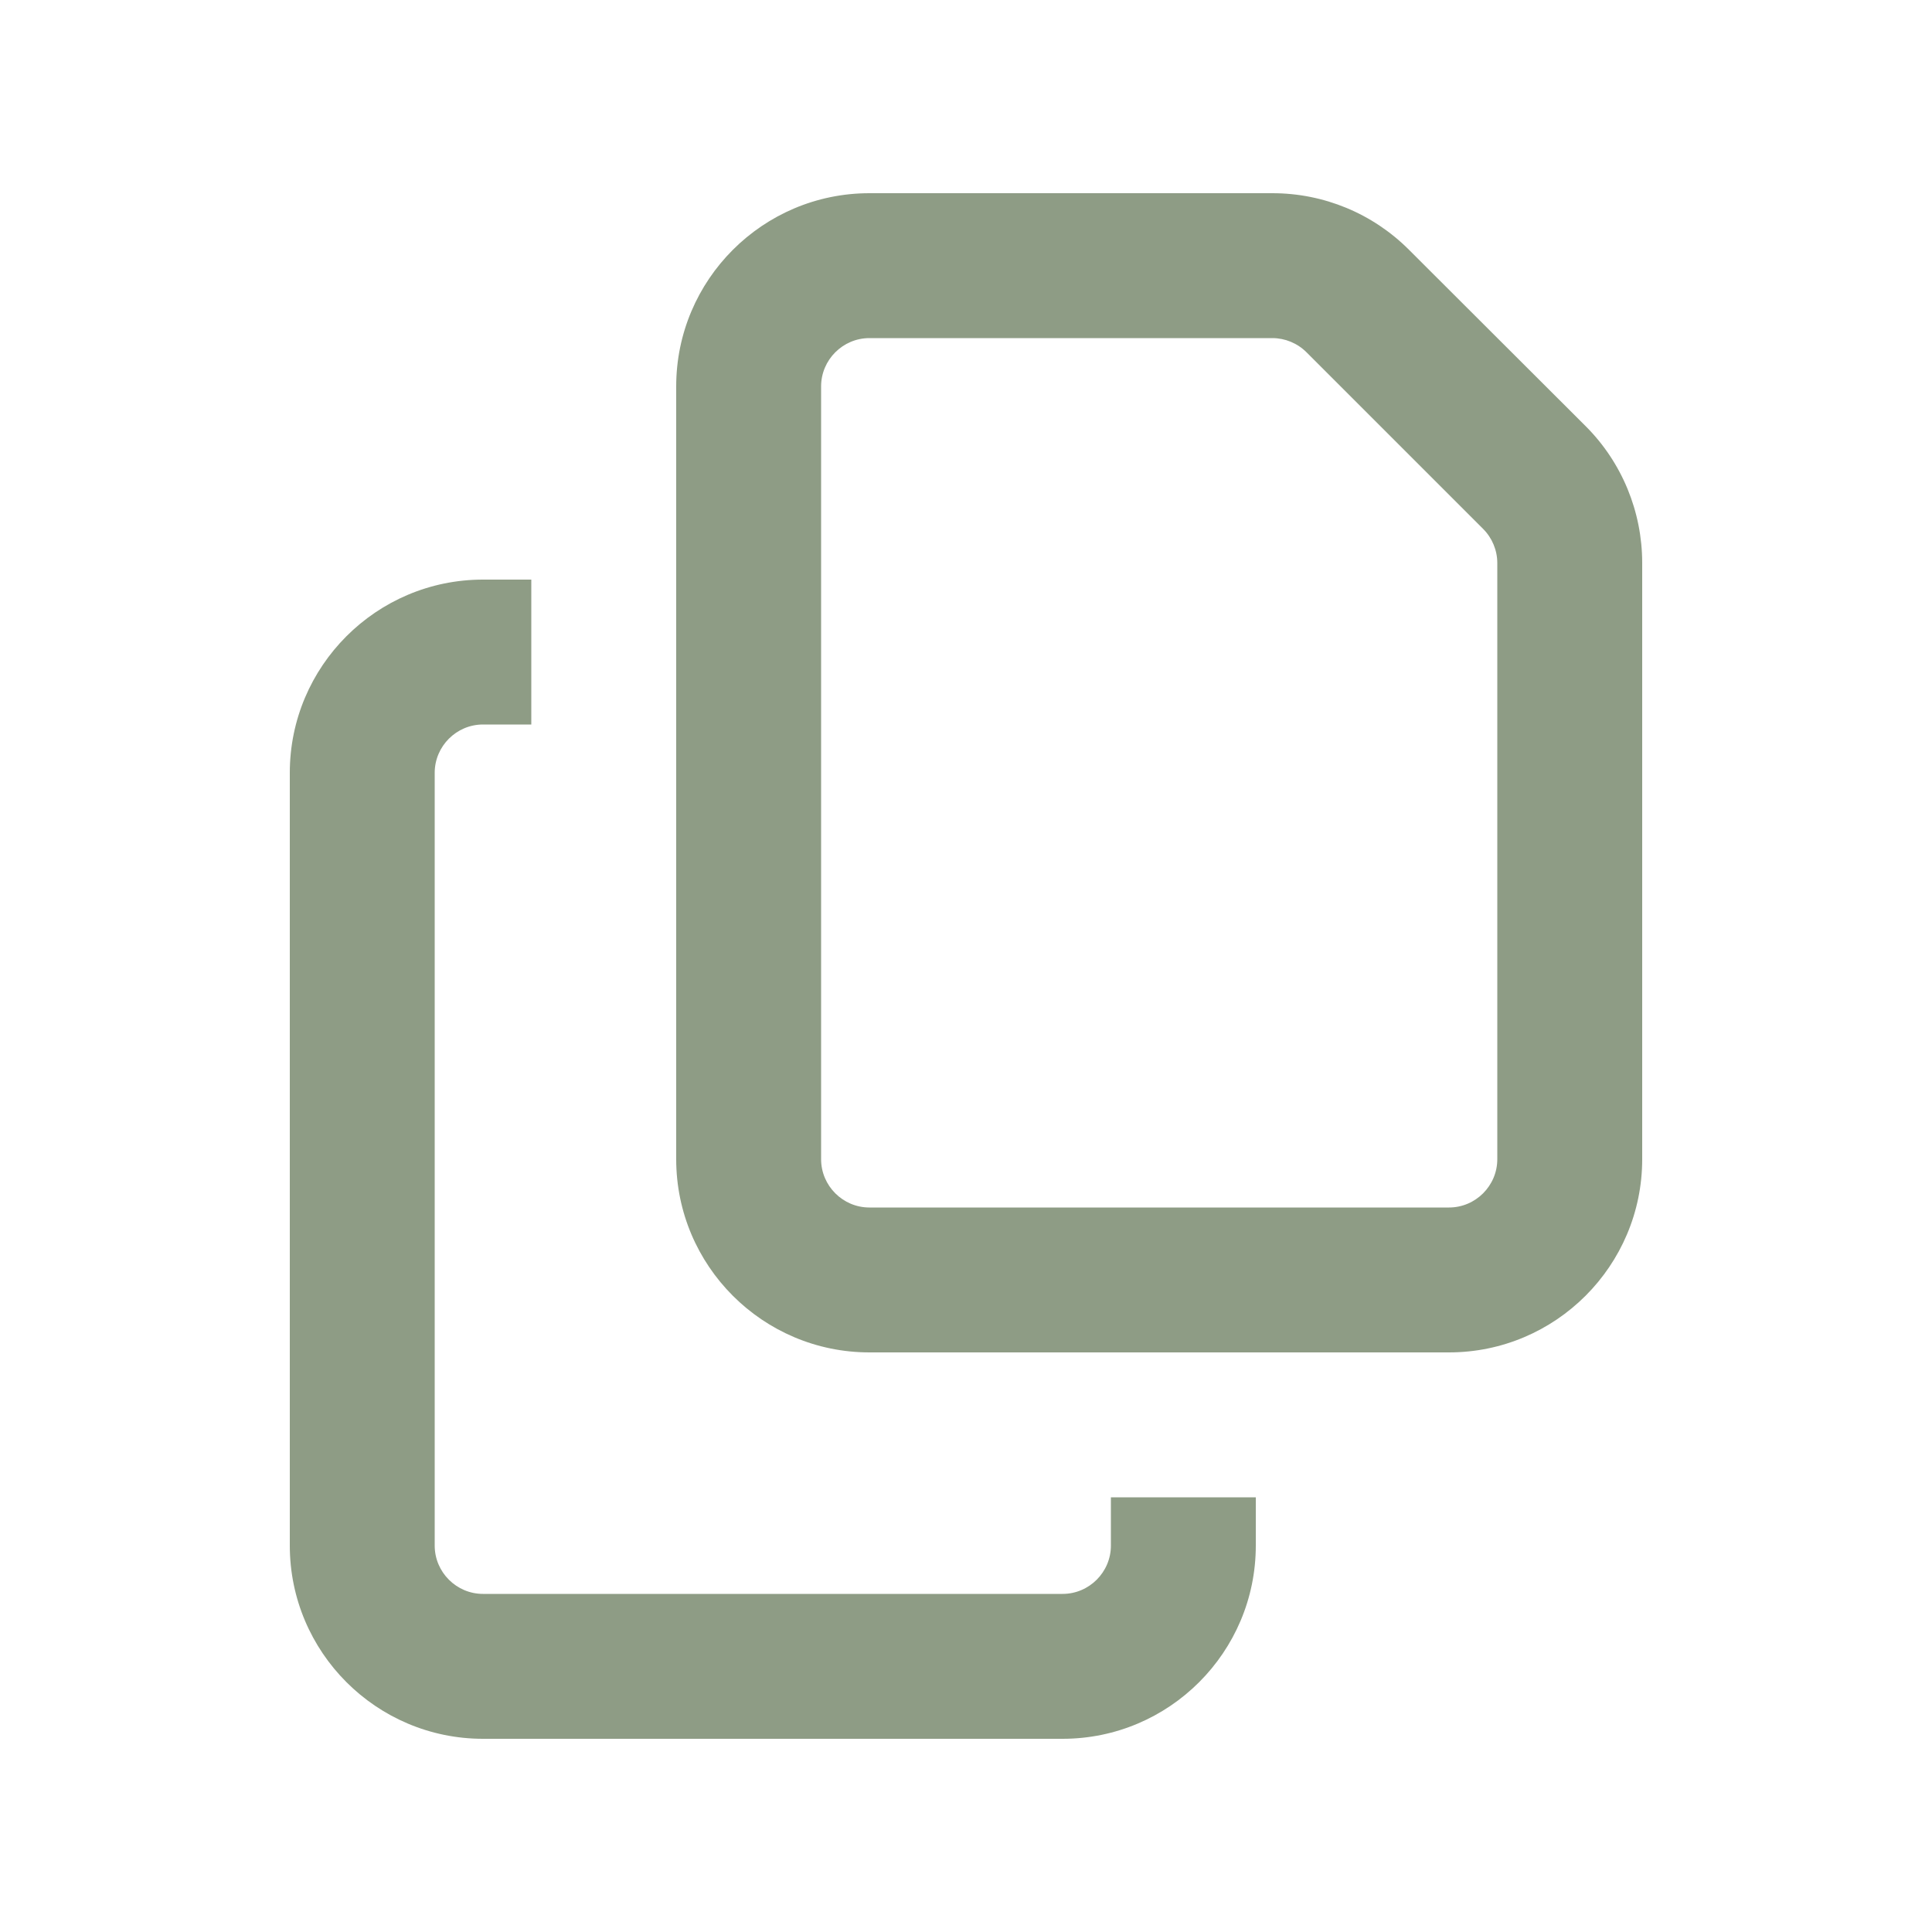
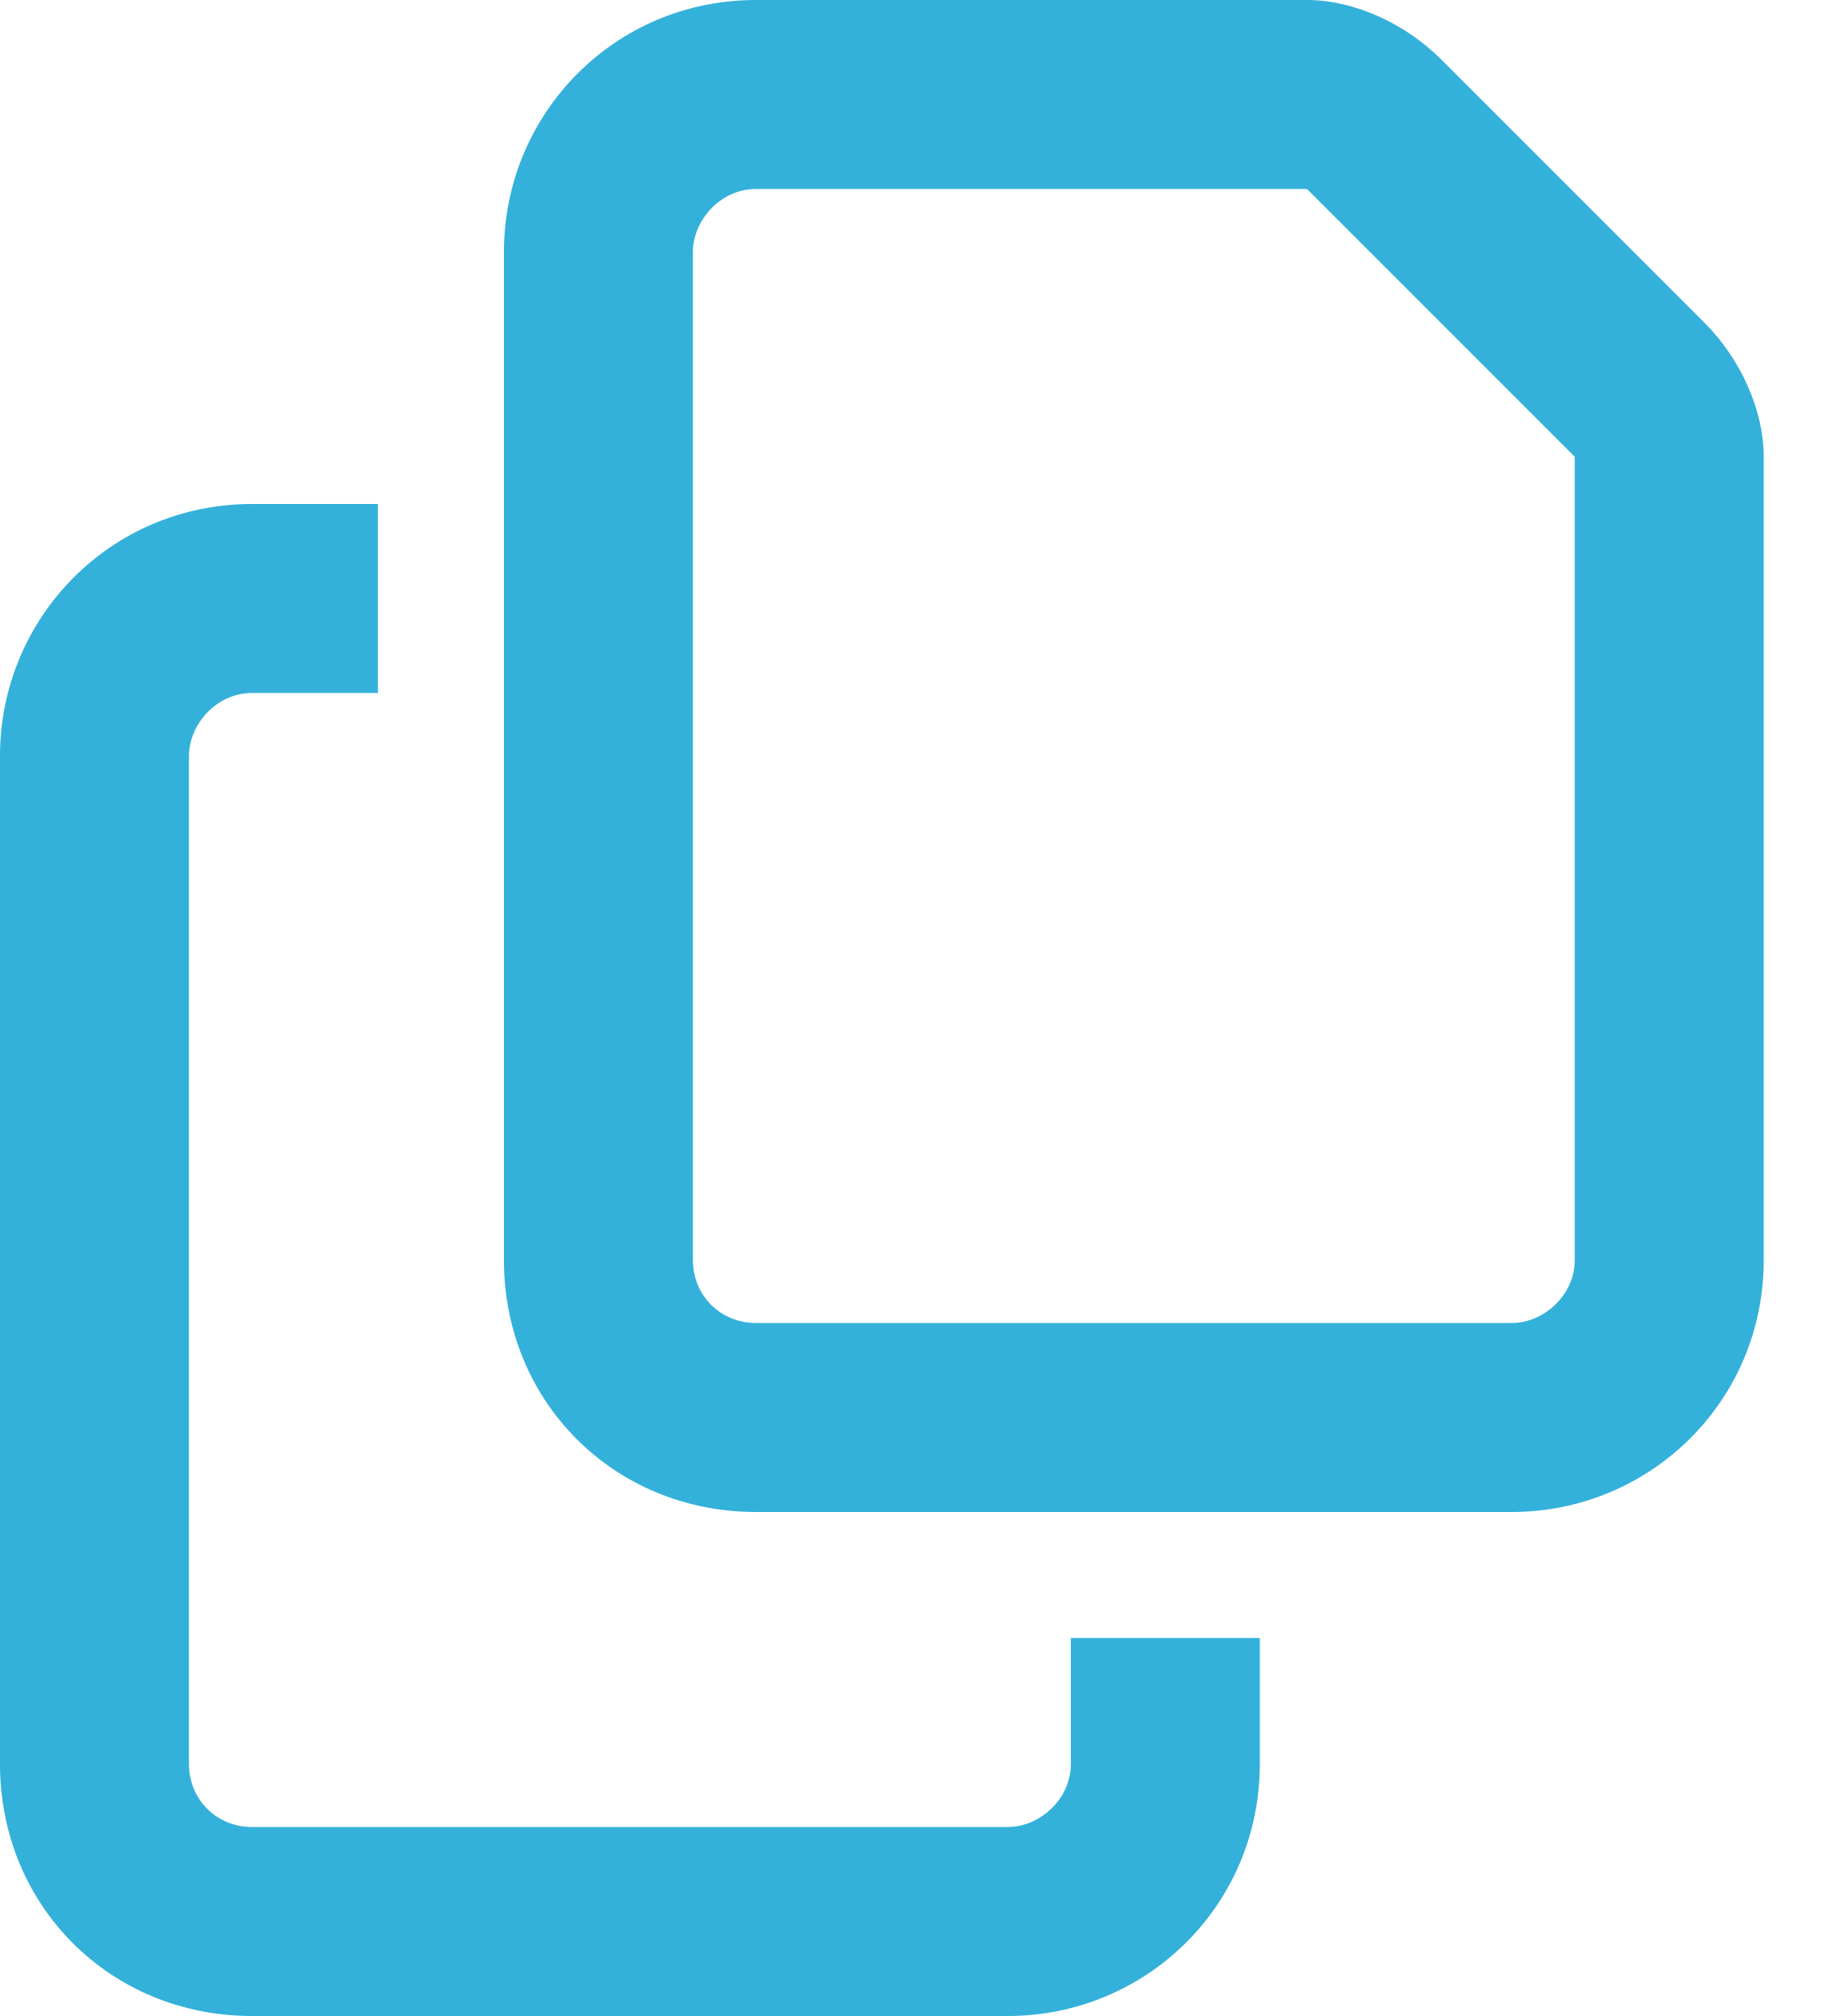
- <svg xmlns="http://www.w3.org/2000/svg" viewBox="0 0 640 640">
-   <path fill="rgb(142, 156, 133)" d="M480 400L288 400C279.2 400 272 392.8 272 384L272 128C272 119.2 279.2 112 288 112L421.5 112C425.7 112 429.8 113.7 432.8 116.7L491.3 175.2C494.3 178.2 496 182.3 496 186.5L496 384C496 392.8 488.8 400 480 400zM288 448L480 448C515.3 448 544 419.3 544 384L544 186.5C544 169.5 537.3 153.2 525.3 141.2L466.7 82.7C454.7 70.7 438.5 64 421.5 64L288 64C252.7 64 224 92.7 224 128L224 384C224 419.3 252.7 448 288 448zM160 192C124.7 192 96 220.7 96 256L96 512C96 547.3 124.7 576 160 576L352 576C387.3 576 416 547.3 416 512L416 496L368 496L368 512C368 520.8 360.8 528 352 528L160 528C151.2 528 144 520.8 144 512L144 256C144 247.2 151.2 240 160 240L176 240L176 192L160 192z" />
+ <svg xmlns="http://www.w3.org/2000/svg" width="11" height="12" viewBox="0 0 11 12" fill="none">
+   <path d="M9 7.875C9.188 7.875 9.375 7.711 9.375 7.5V2.719L7.781 1.125H4.5C4.289 1.125 4.125 1.312 4.125 1.5V7.5C4.125 7.711 4.289 7.875 4.5 7.875H9ZM4.5 9C3.656 9 3 8.344 3 7.5V1.5C3 0.68 3.656 0 4.5 0H7.781C8.062 0 8.367 0.141 8.578 0.352L10.148 1.922C10.359 2.133 10.5 2.438 10.5 2.719V7.5C10.5 8.344 9.82 9 9 9H4.5ZM1.5 3H2.25V4.125H1.5C1.289 4.125 1.125 4.312 1.125 4.5V10.5C1.125 10.711 1.289 10.875 1.5 10.875H6C6.188 10.875 6.375 10.711 6.375 10.5V9.75H7.5V10.5C7.5 11.344 6.82 12 6 12H1.5C0.656 12 0 11.344 0 10.5V4.5C0 3.68 0.656 3 1.5 3Z" fill="#34B1DA" />
</svg>
